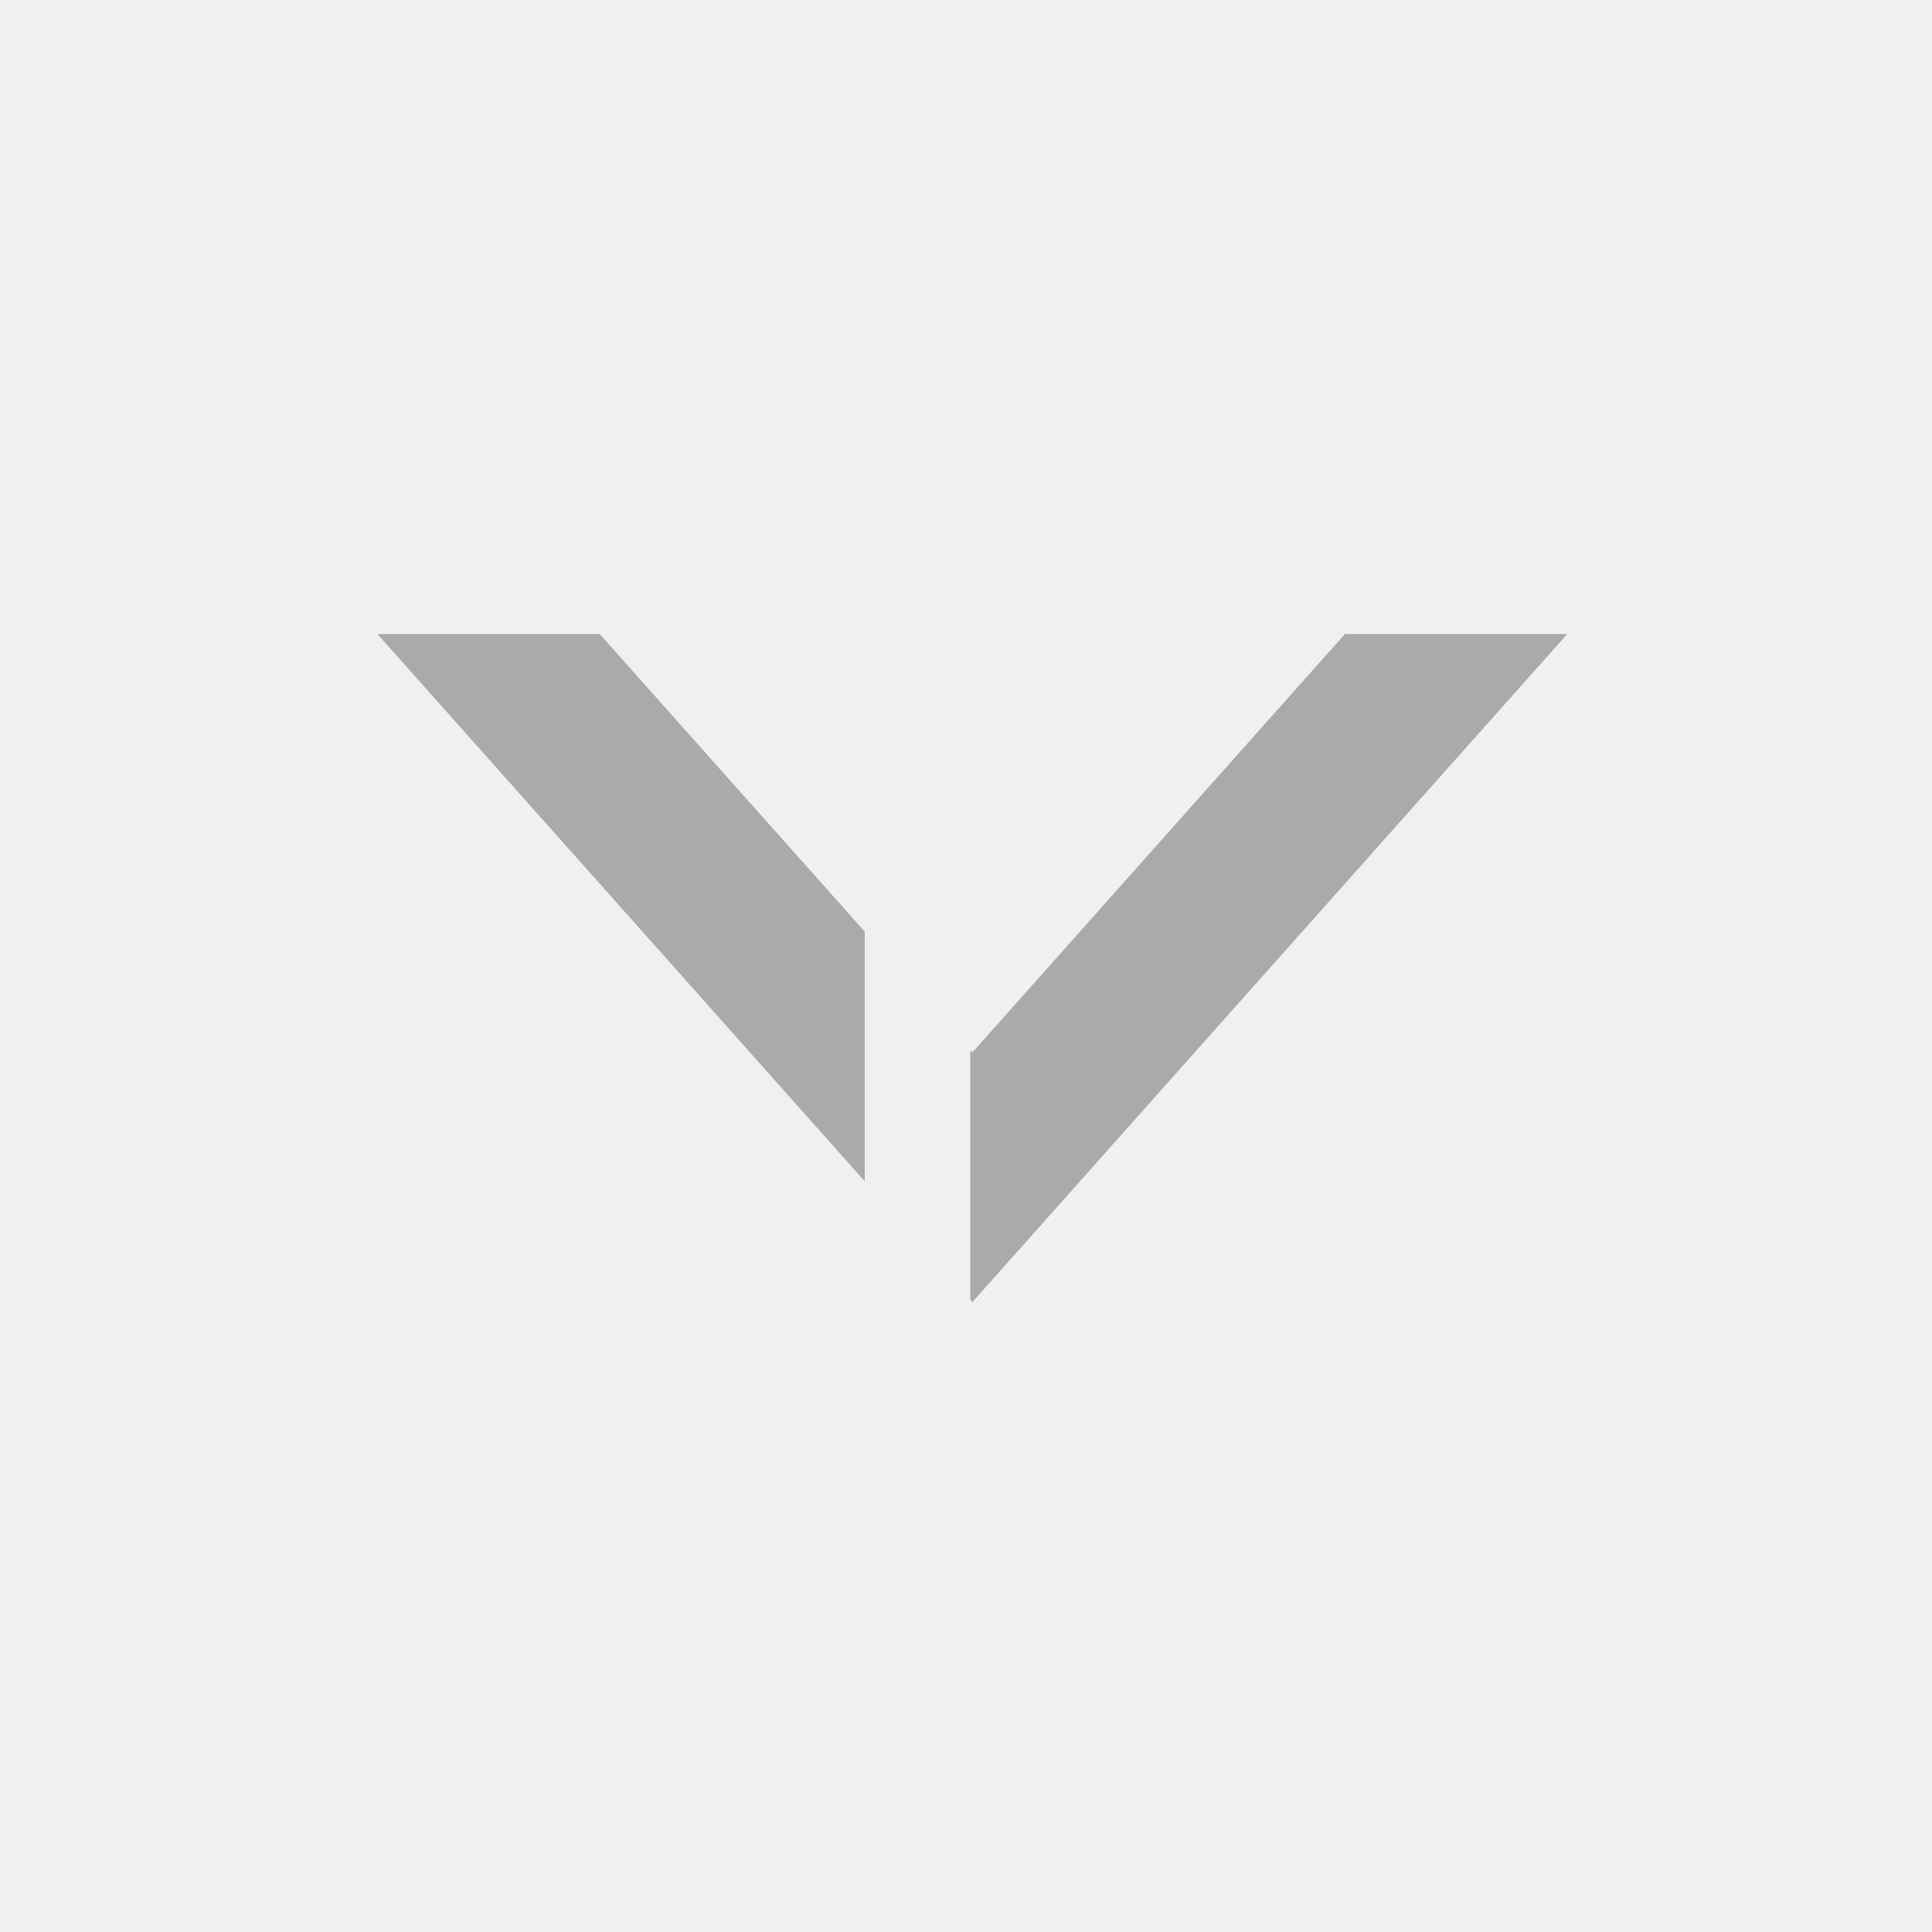
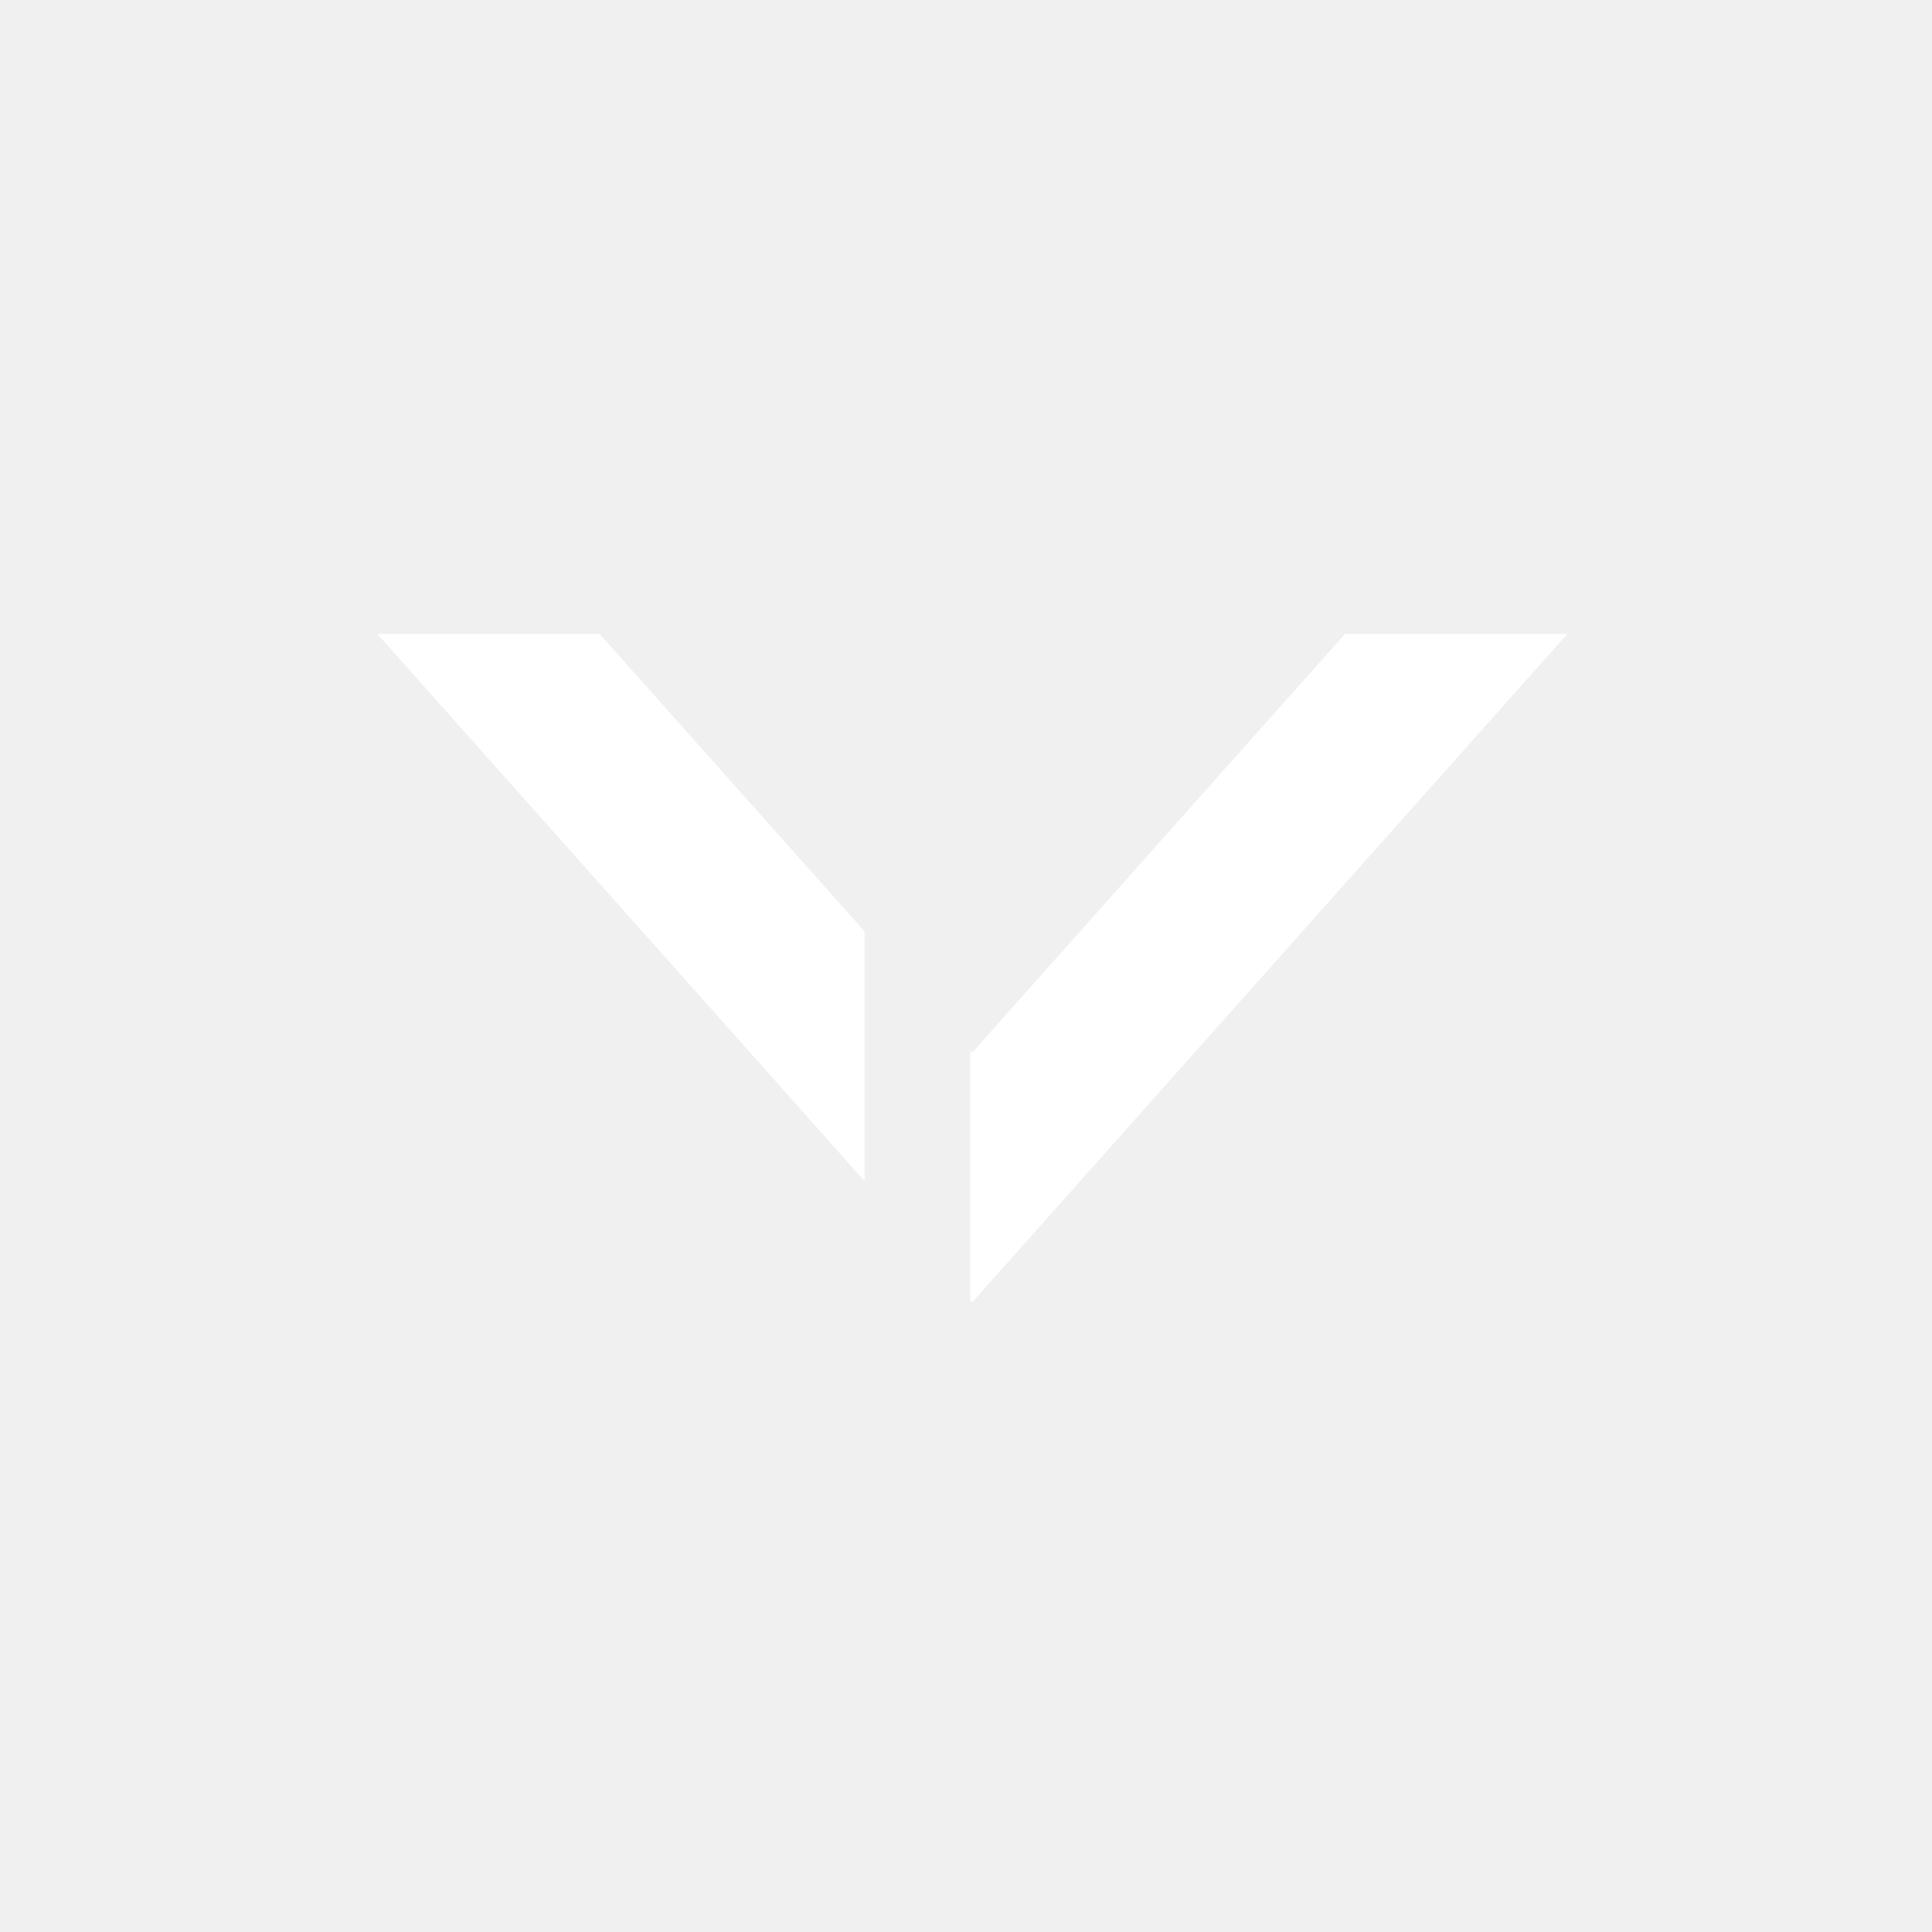
<svg xmlns="http://www.w3.org/2000/svg" width="128" height="128" viewBox="0 0 128 128" fill="none">
  <g>
-     <path d="M2.811 3.157L32.284 36.257L32.284 19.716L14.729 0L0 0L2.811 3.157L2.811 3.157ZM39.419 44.271L39.284 44.119L39.284 27.577L39.419 27.729L64.11 0L78.838 0L39.419 44.271L39.419 44.271Z" fill="#aaaaab" fill-rule="evenodd" transform="translate(25 42)" />
+     <path d="M2.811 3.157L32.284 36.257L32.284 19.716L14.729 0L0 0L2.811 3.157L2.811 3.157ZM39.419 44.271L39.284 44.119L39.284 27.577L39.419 27.729L64.11 0L78.838 0L39.419 44.271L39.419 44.271Z" fill="#ffffff" fill-rule="evenodd" transform="translate(25 42)" />
  </g>
</svg>
